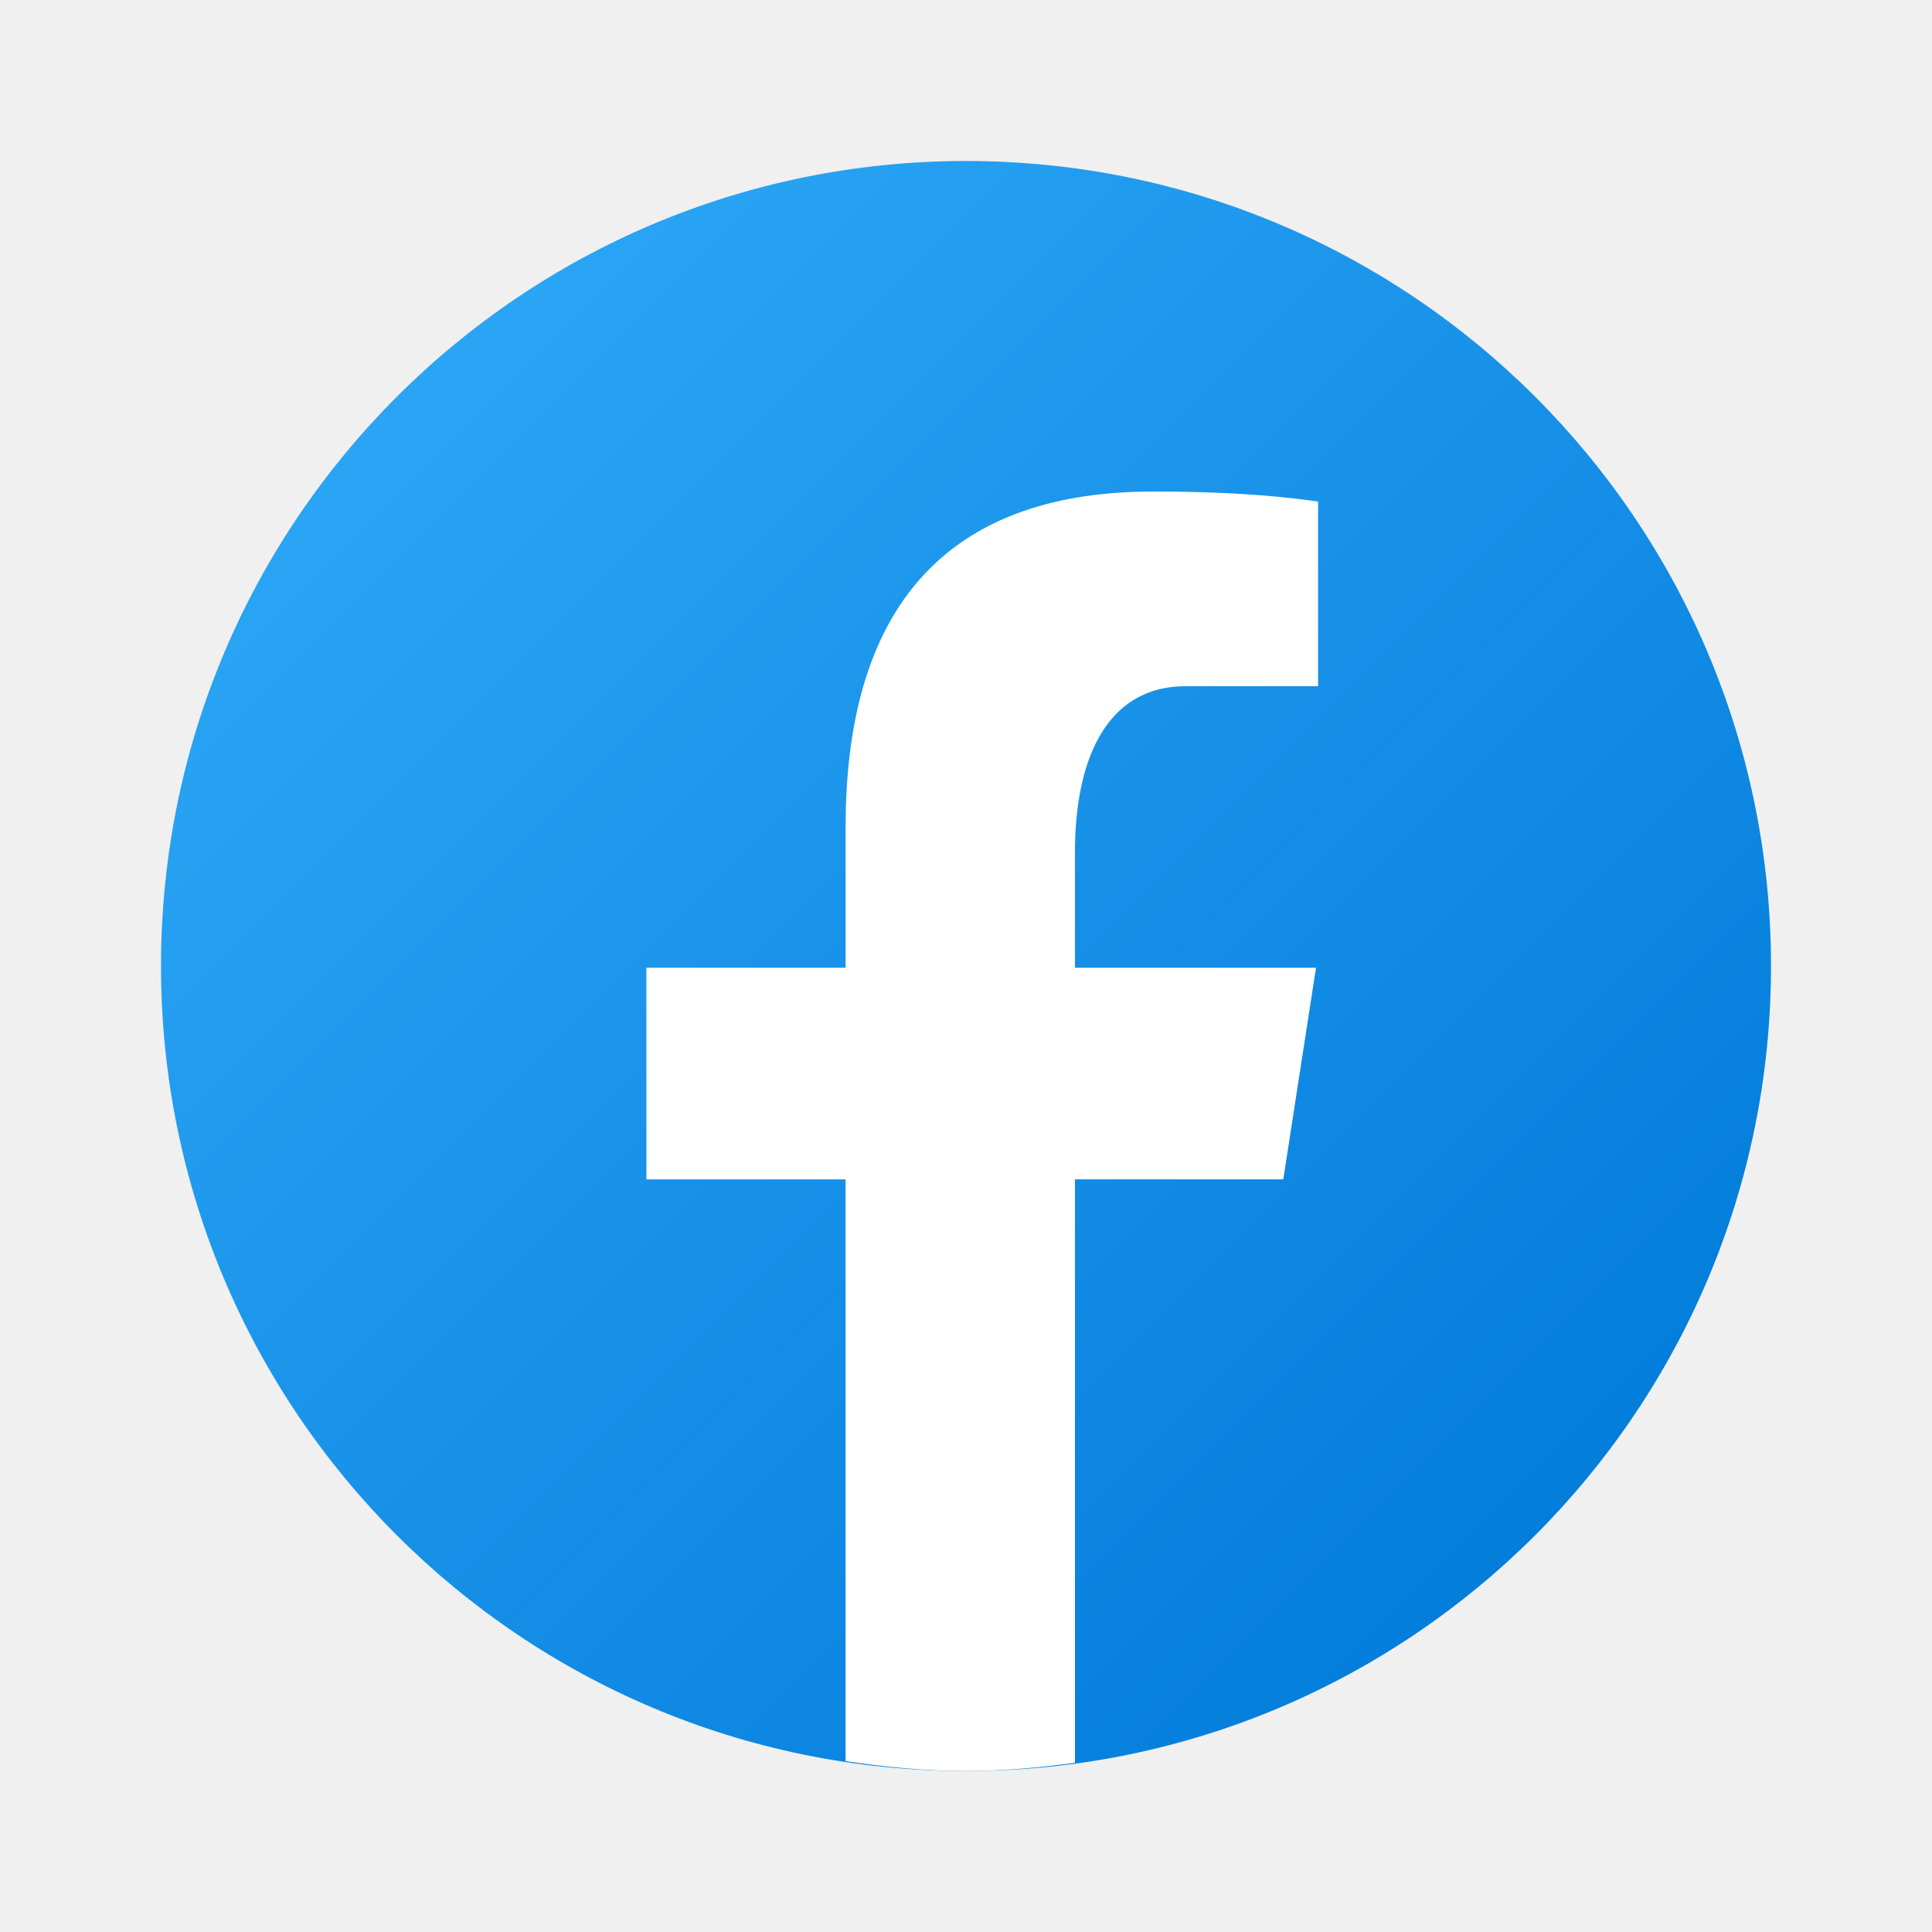
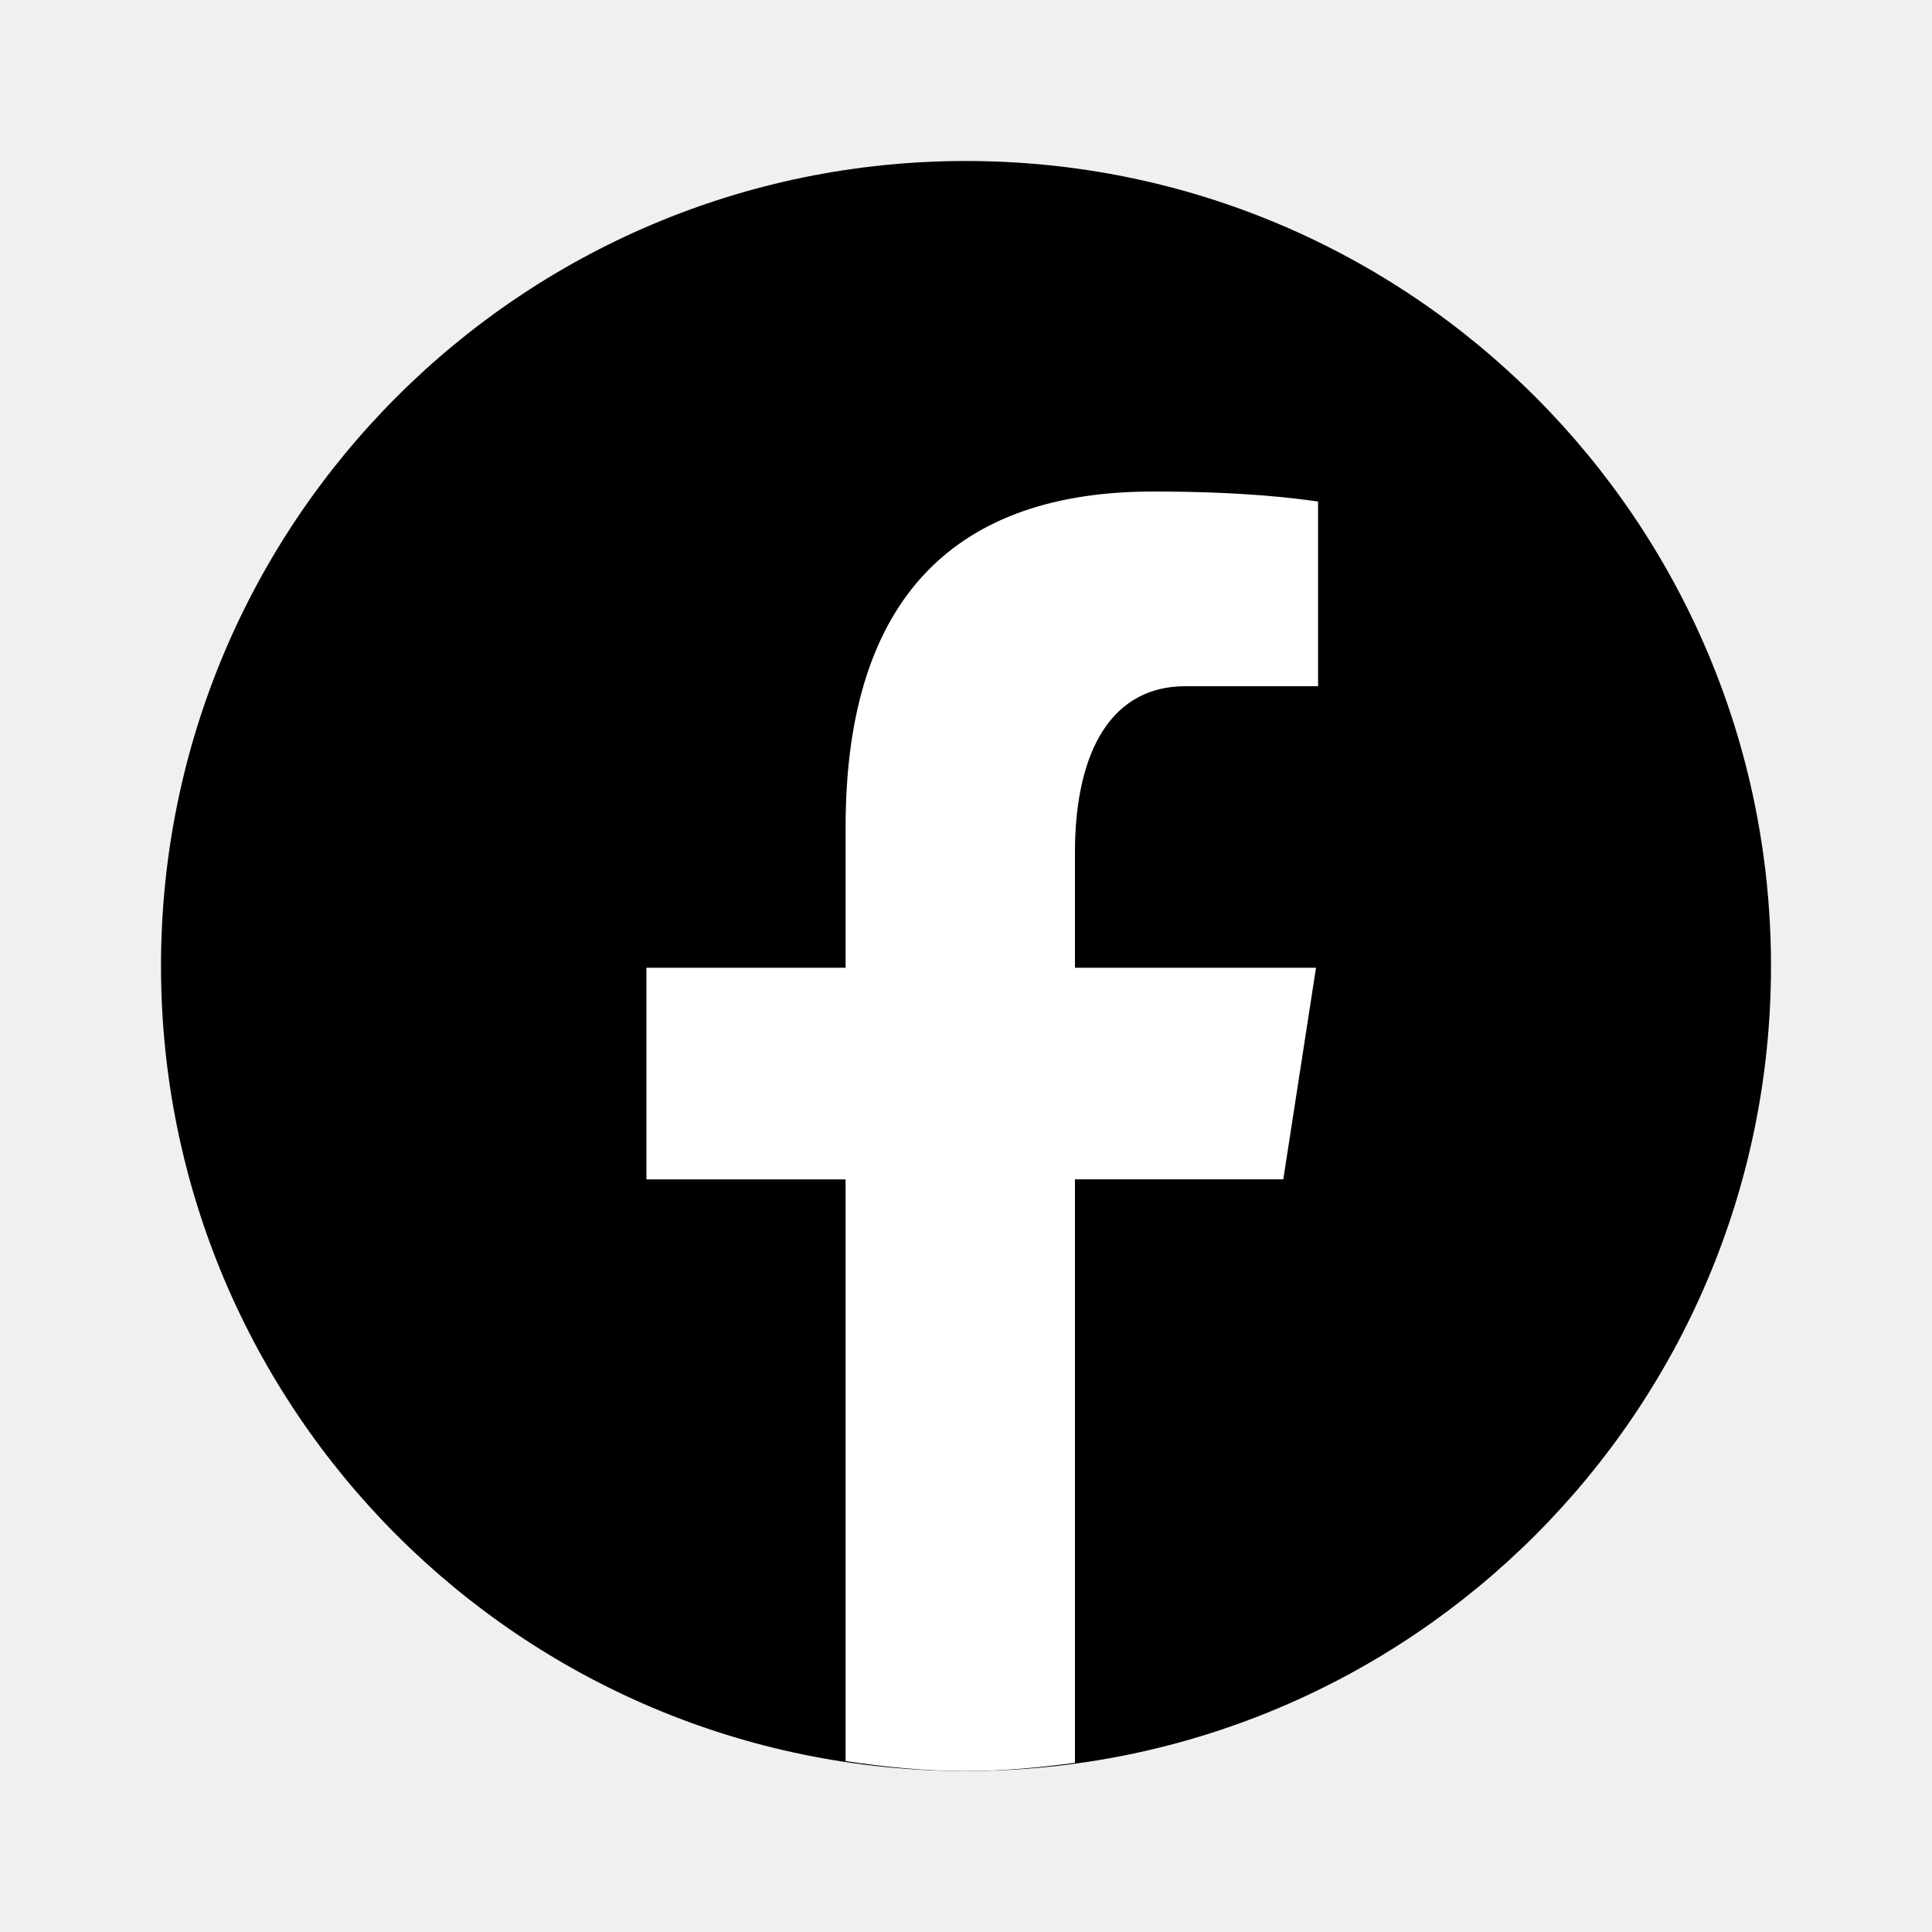
<svg xmlns="http://www.w3.org/2000/svg" viewBox="0 0 48 48" width="48px" height="48px">
  <linearGradient id="Ld6sqrtcxMyckEl6xeDdMa" x1="9.993" x2="40.615" y1="9.993" y2="40.615" gradientUnits="userSpaceOnUse">
-     <stop offset="0" stop-color="#2aa4f4" />
+     <stop offset="0" stop-color="#fffff" />
    <stop offset="1" stop-color="#007ad9" />
  </linearGradient>
-   <path fill="url(#Ld6sqrtcxMyckEl6xeDdMa)" d="M24,4C12.954,4,4,12.954,4,24s8.954,20,20,20s20-8.954,20-20S35.046,4,24,4z" />
+   <path fill="#000000" d="M24,4C12.954,4,4,12.954,4,24s8.954,20,20,20s20-8.954,20-20S35.046,4,24,4z" />
  <path fill="#fff" d="M26.707,29.301h5.176l0.813-5.258h-5.989v-2.874c0-2.184,0.714-4.121,2.757-4.121h3.283V12.46 c-0.577-0.078-1.797-0.248-4.102-0.248c-4.814,0-7.636,2.542-7.636,8.334v3.498H16.06v5.258h4.948v14.452 C21.988,43.9,22.981,44,24,44c0.921,0,1.82-0.084,2.707-0.204V29.301z" />
</svg>
